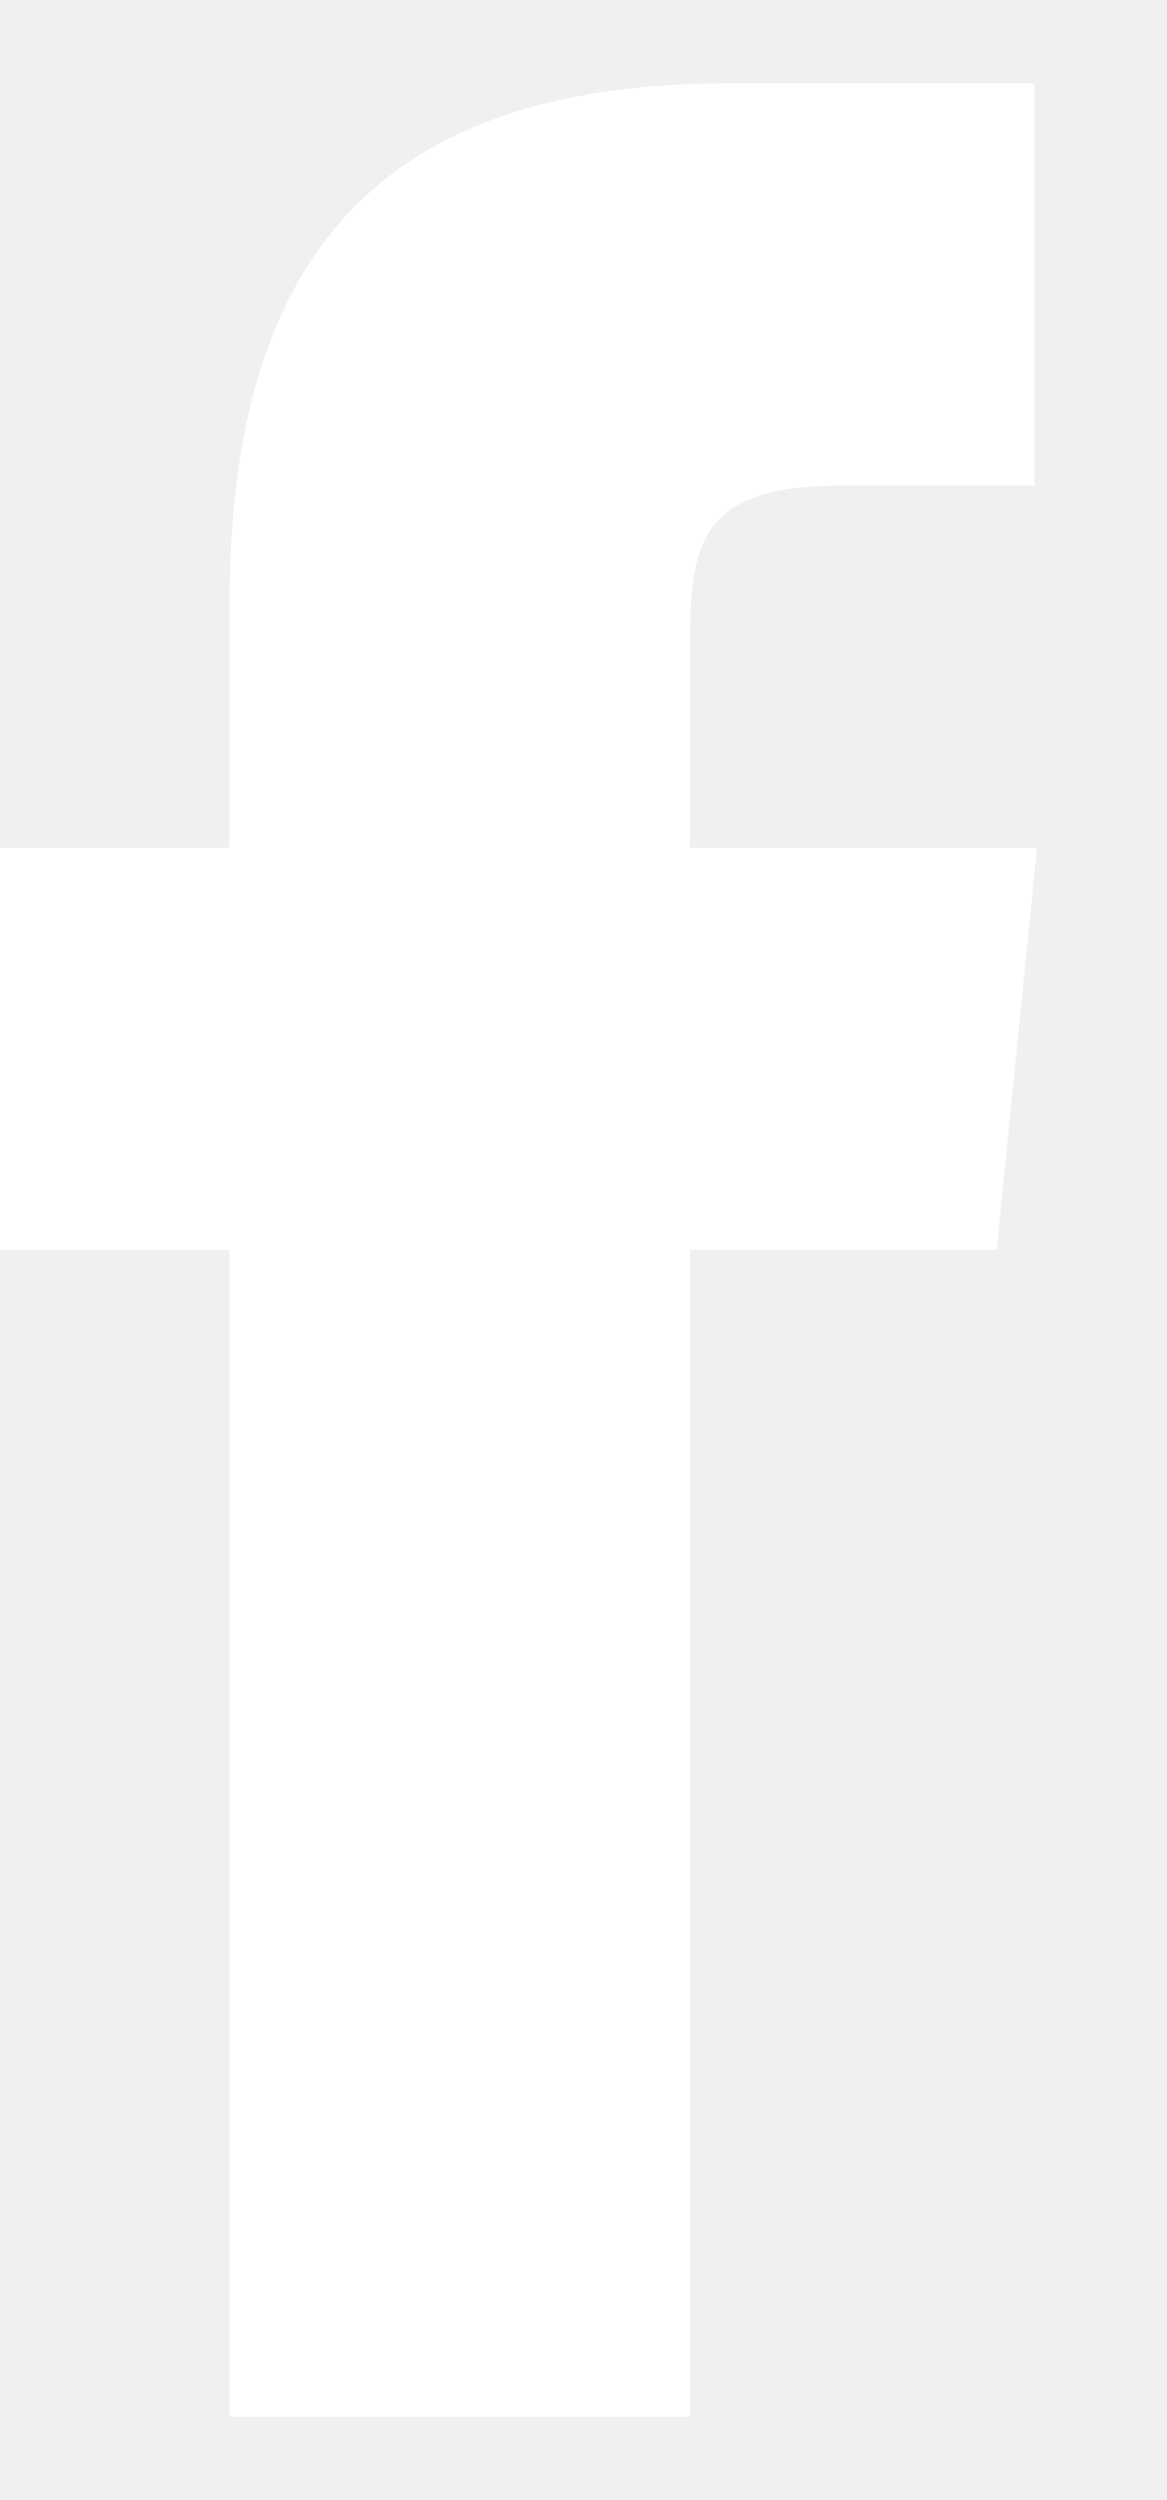
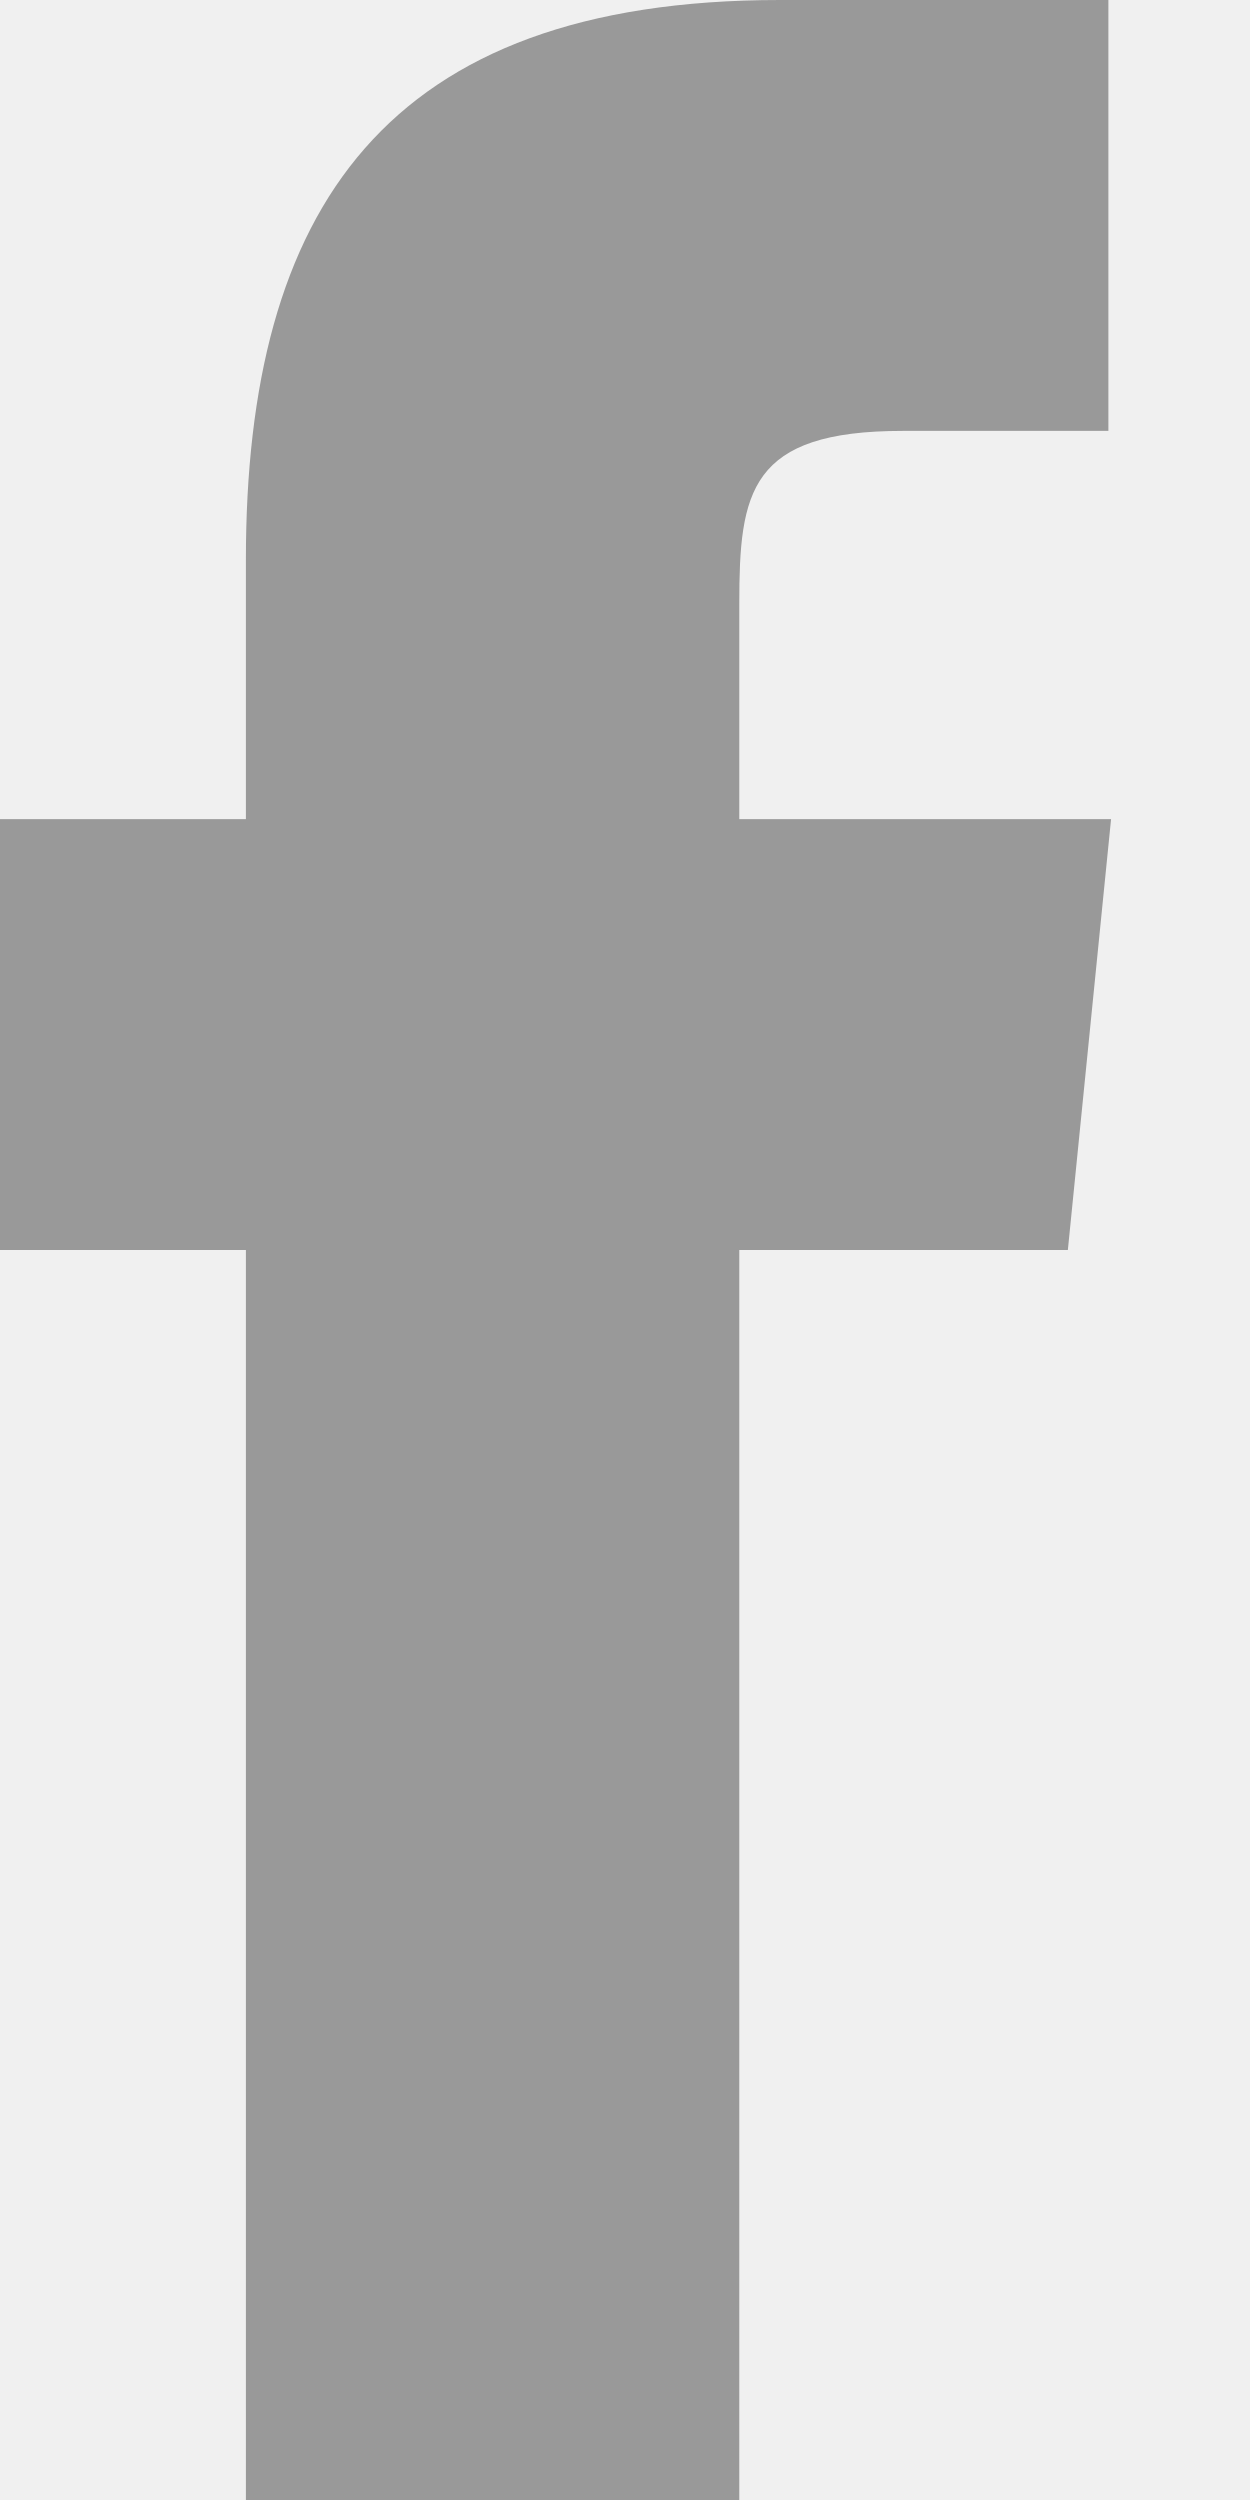
- <svg xmlns="http://www.w3.org/2000/svg" width="7" height="15" viewBox="0 0 7 15" fill="none">
-   <path d="M6.222 5.087L5.98 7.5L4.14 7.5L4.14 14.5L1.377 14.5L1.377 7.5L0 7.5L0 5.087L1.377 5.087L1.377 3.634C1.377 1.672 2.155 0.5 4.368 0.5L6.207 0.5L6.207 2.913L5.056 2.913C4.197 2.913 4.14 3.253 4.14 3.881L4.14 5.087L6.222 5.087V5.087Z" fill="white" />
+ <svg xmlns="http://www.w3.org/2000/svg" width="7" height="14" viewBox="0 0 7 14" fill="none">
+   <path d="M6.222 4.587L5.98 7L4.14 7L4.14 14L1.377 14L1.377 7L0 7L0 4.587L1.377 4.587L1.377 3.134C1.377 1.172 2.155 0 4.368 0L6.207 0L6.207 2.413L5.056 2.413C4.197 2.413 4.14 2.753 4.14 3.381L4.14 4.587L6.222 4.587Z" fill="#999999" />
</svg>
